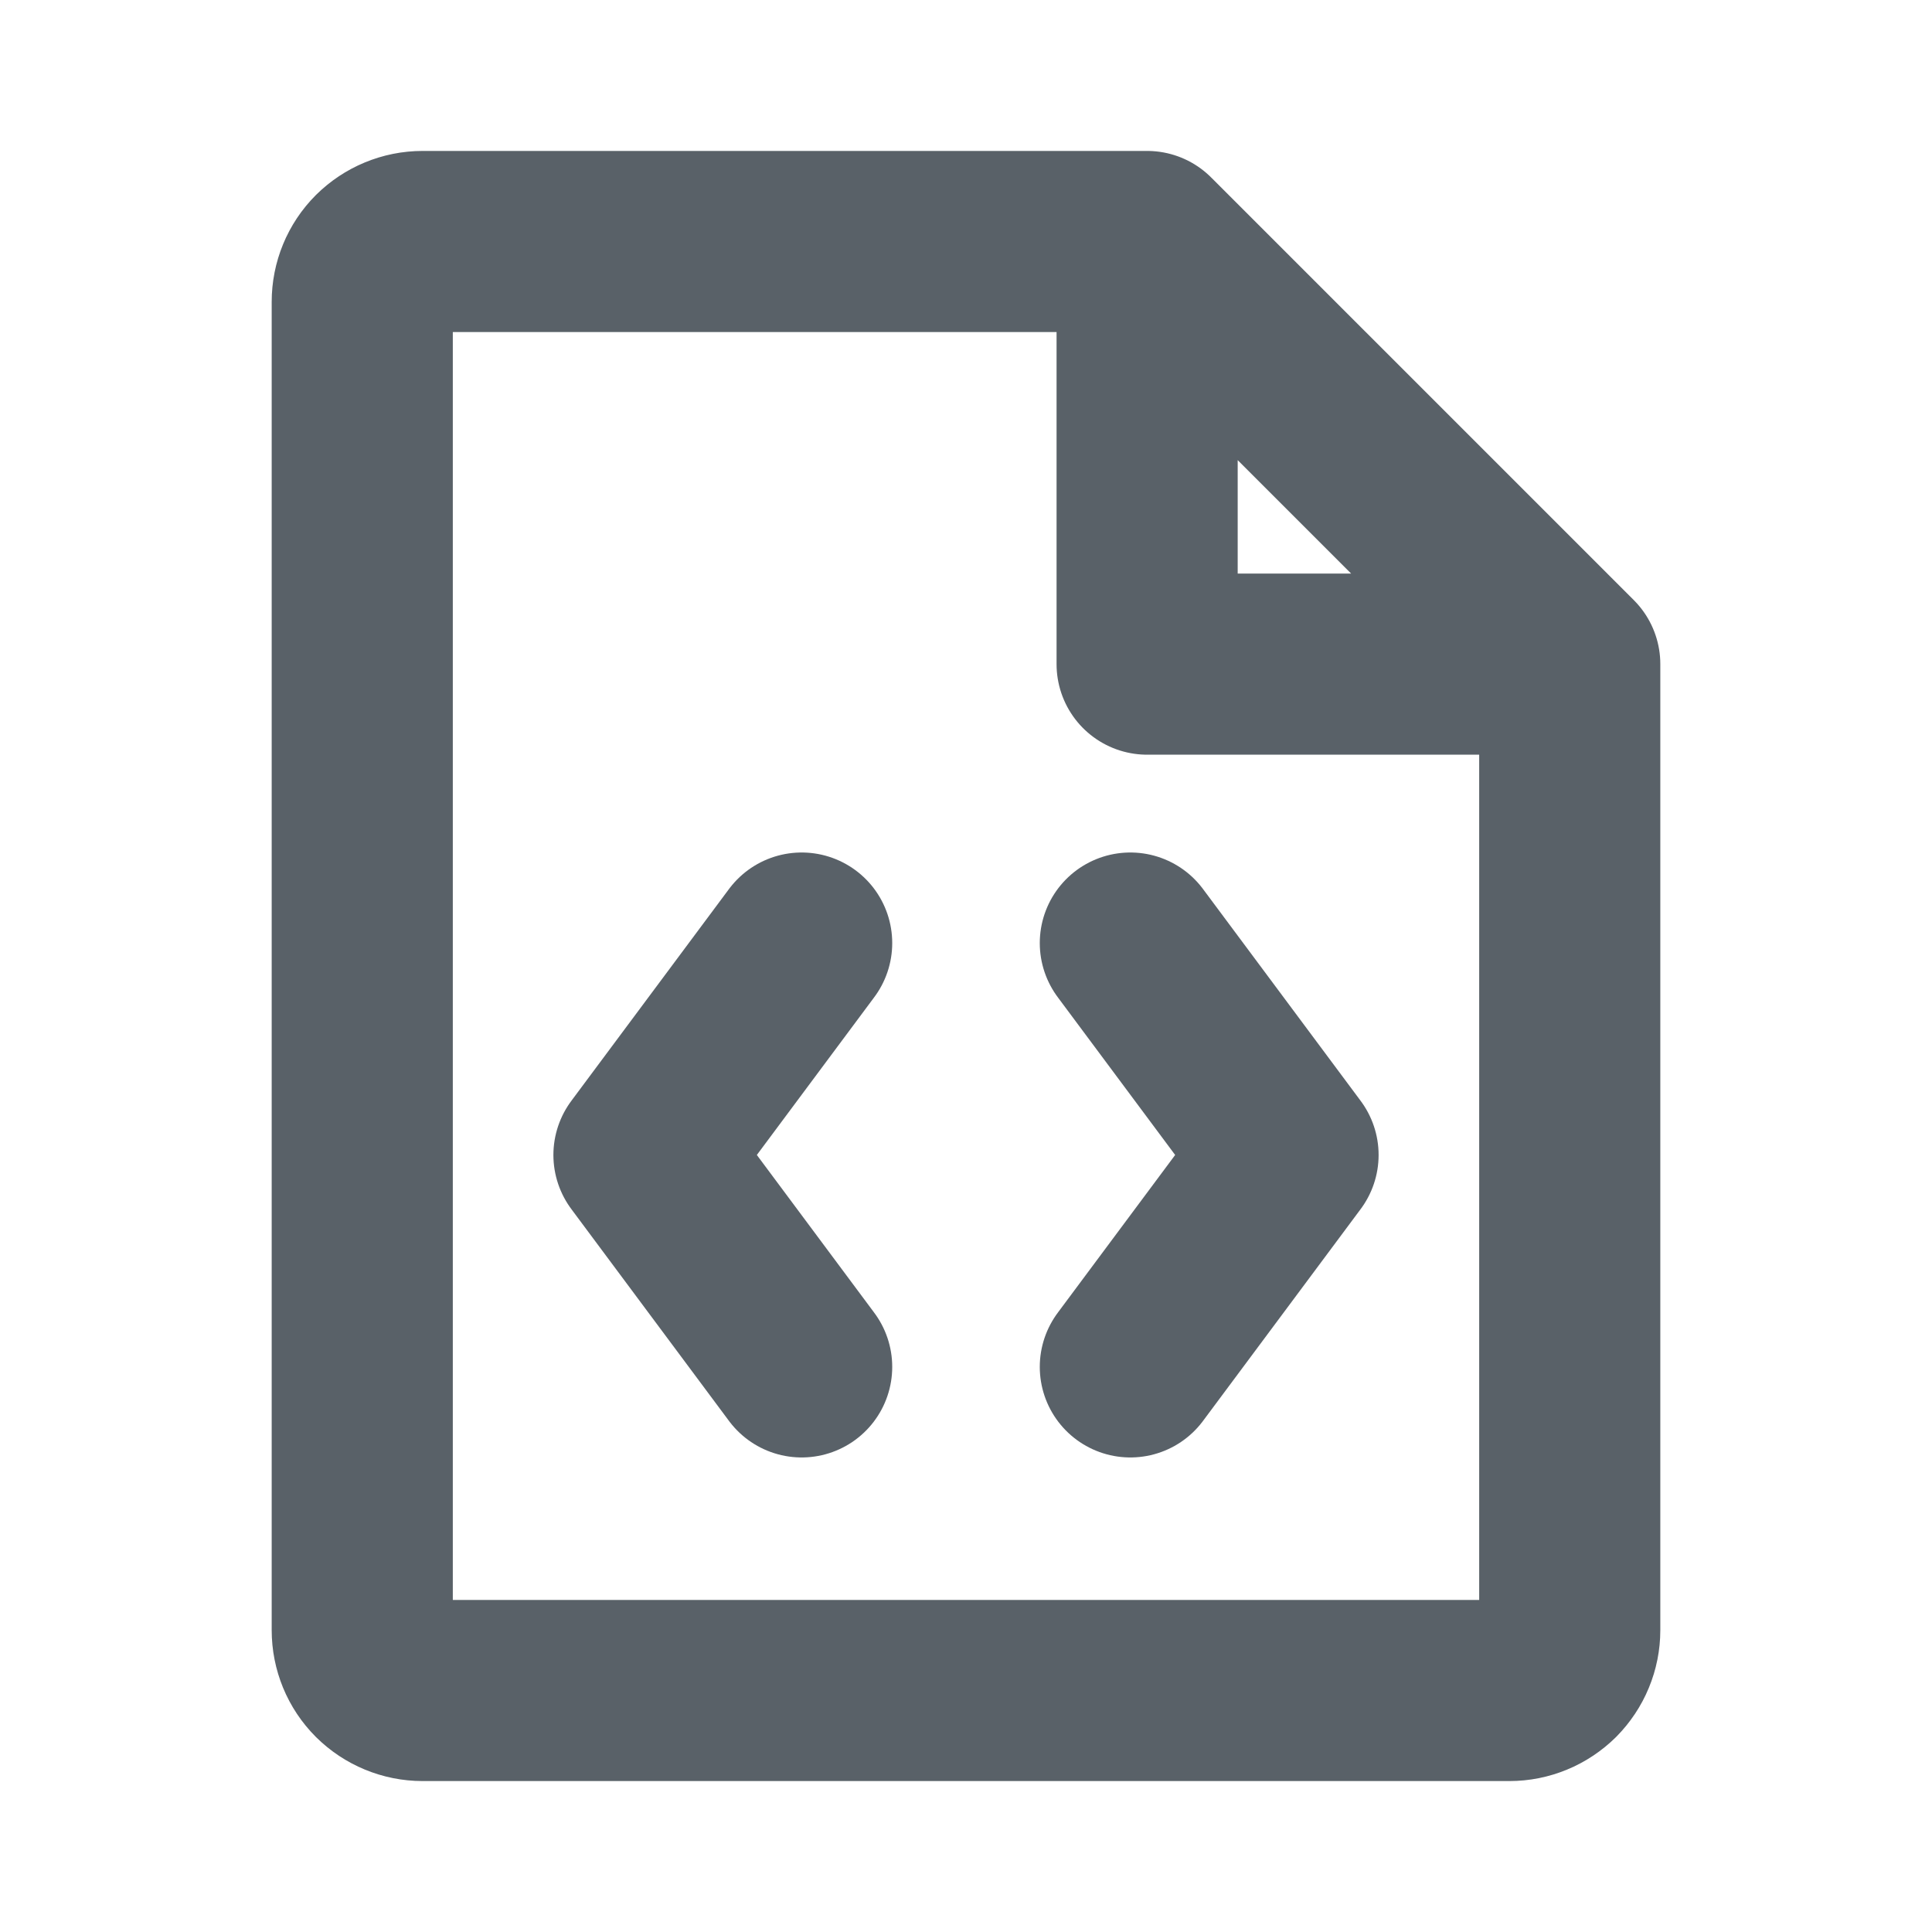
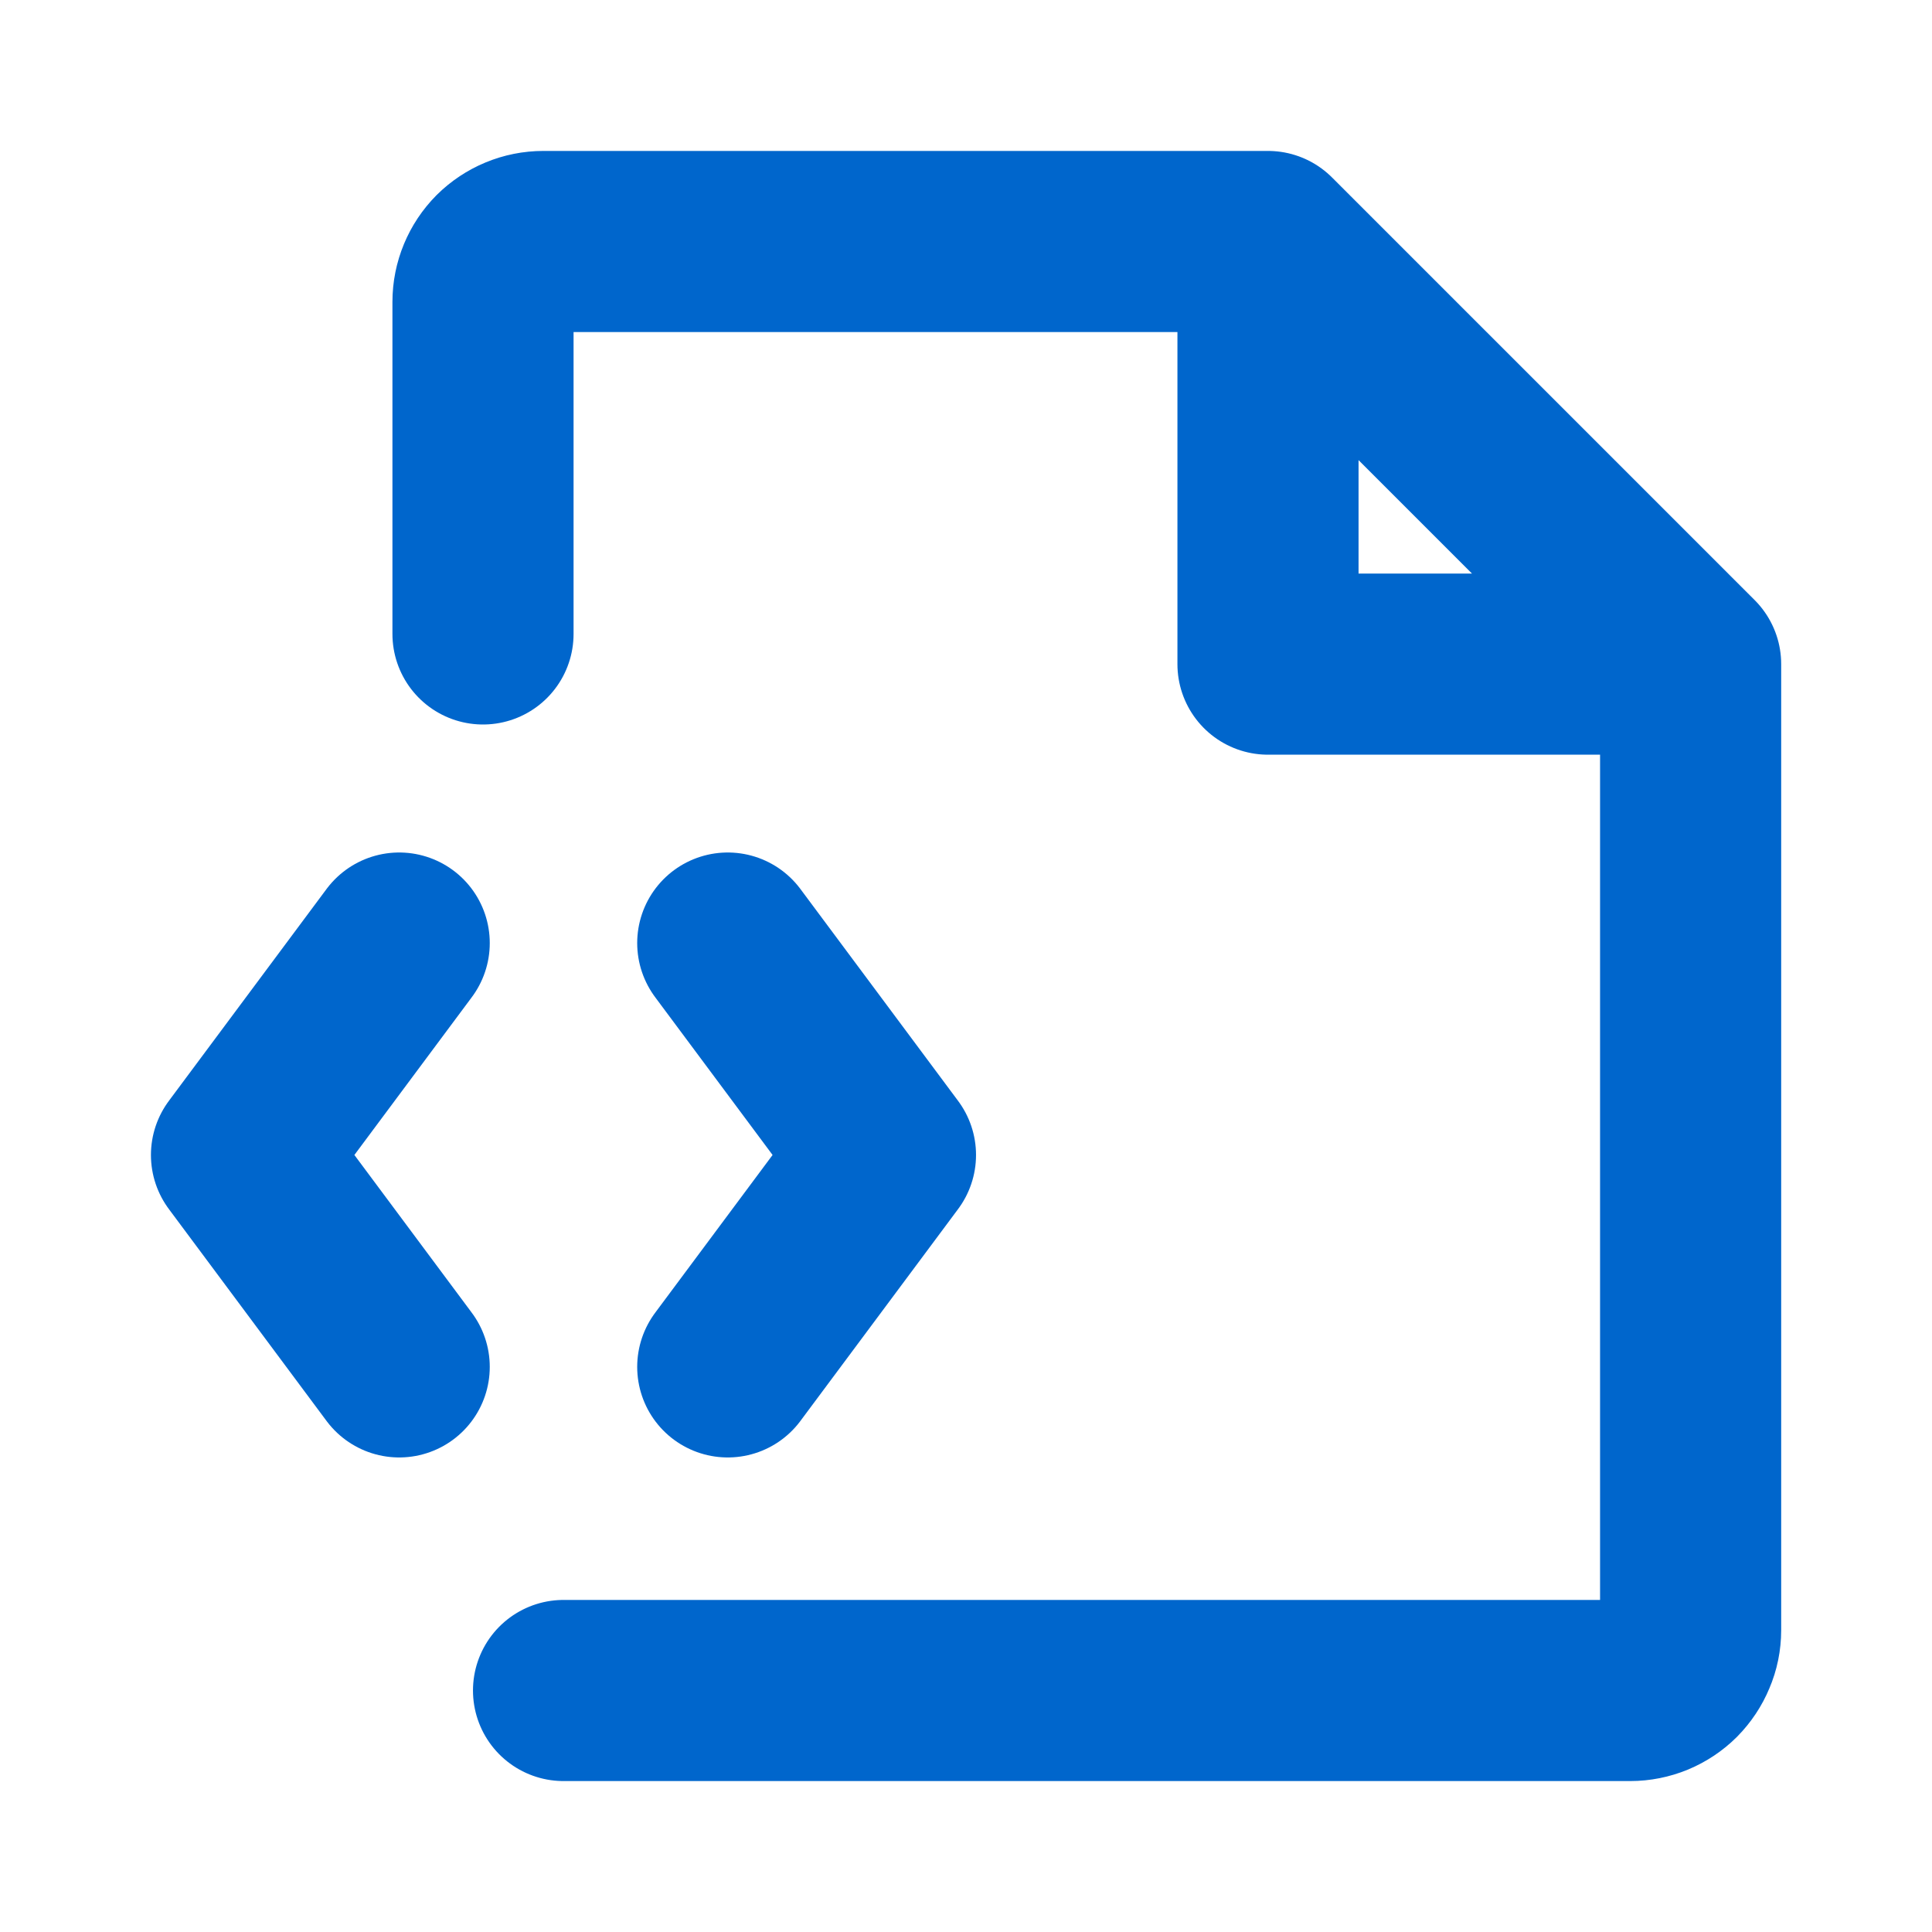
<svg xmlns="http://www.w3.org/2000/svg" width="16" height="16" viewBox="0 0 16 16" fill="none">
-   <path d="M9.5 2H3.5C3.367 2 3.24 2.053 3.146 2.146C3.052 2.24 3 2.367 3 2.5V13.5C3 13.633 3.052 13.76 3.146 13.854C3.24 13.947 3.367 14 3.5 14H12.5C12.566 14 12.631 13.987 12.691 13.962C12.752 13.937 12.807 13.9 12.854 13.854C12.9 13.807 12.937 13.752 12.962 13.691C12.987 13.631 13 13.566 13 13.5V5.5M9.5 2L13 5.5M9.5 2V5.5H13" stroke="#596168" stroke-width="1.5" stroke-linecap="round" stroke-linejoin="round" />
-   <path d="M6.639 7.81L5.333 9.565L6.639 11.32M9.361 7.81L10.667 9.565L9.361 11.32" stroke="#596168" stroke-width="1.5" stroke-linecap="round" stroke-linejoin="round" />
+   <path d="M4.667 14H13.501C13.566 14 13.631 13.987 13.692 13.962C13.752 13.937 13.808 13.9 13.854 13.854C13.9 13.807 13.937 13.752 13.962 13.691C13.988 13.631 14.001 13.566 14.001 13.5V5.5M10.501 2H4.5C4.367 2 4.24 2.053 4.146 2.146C4.053 2.24 4 2.367 4 2.5V5.25M10.501 2L14.001 5.5M10.501 2V5.5H14.001M3.306 7.81L2 9.565L3.306 11.32M6.027 7.81L7.333 9.565L6.027 11.32" stroke="#0066CC" stroke-width="1.5" stroke-linecap="round" stroke-linejoin="round" />
</svg>
